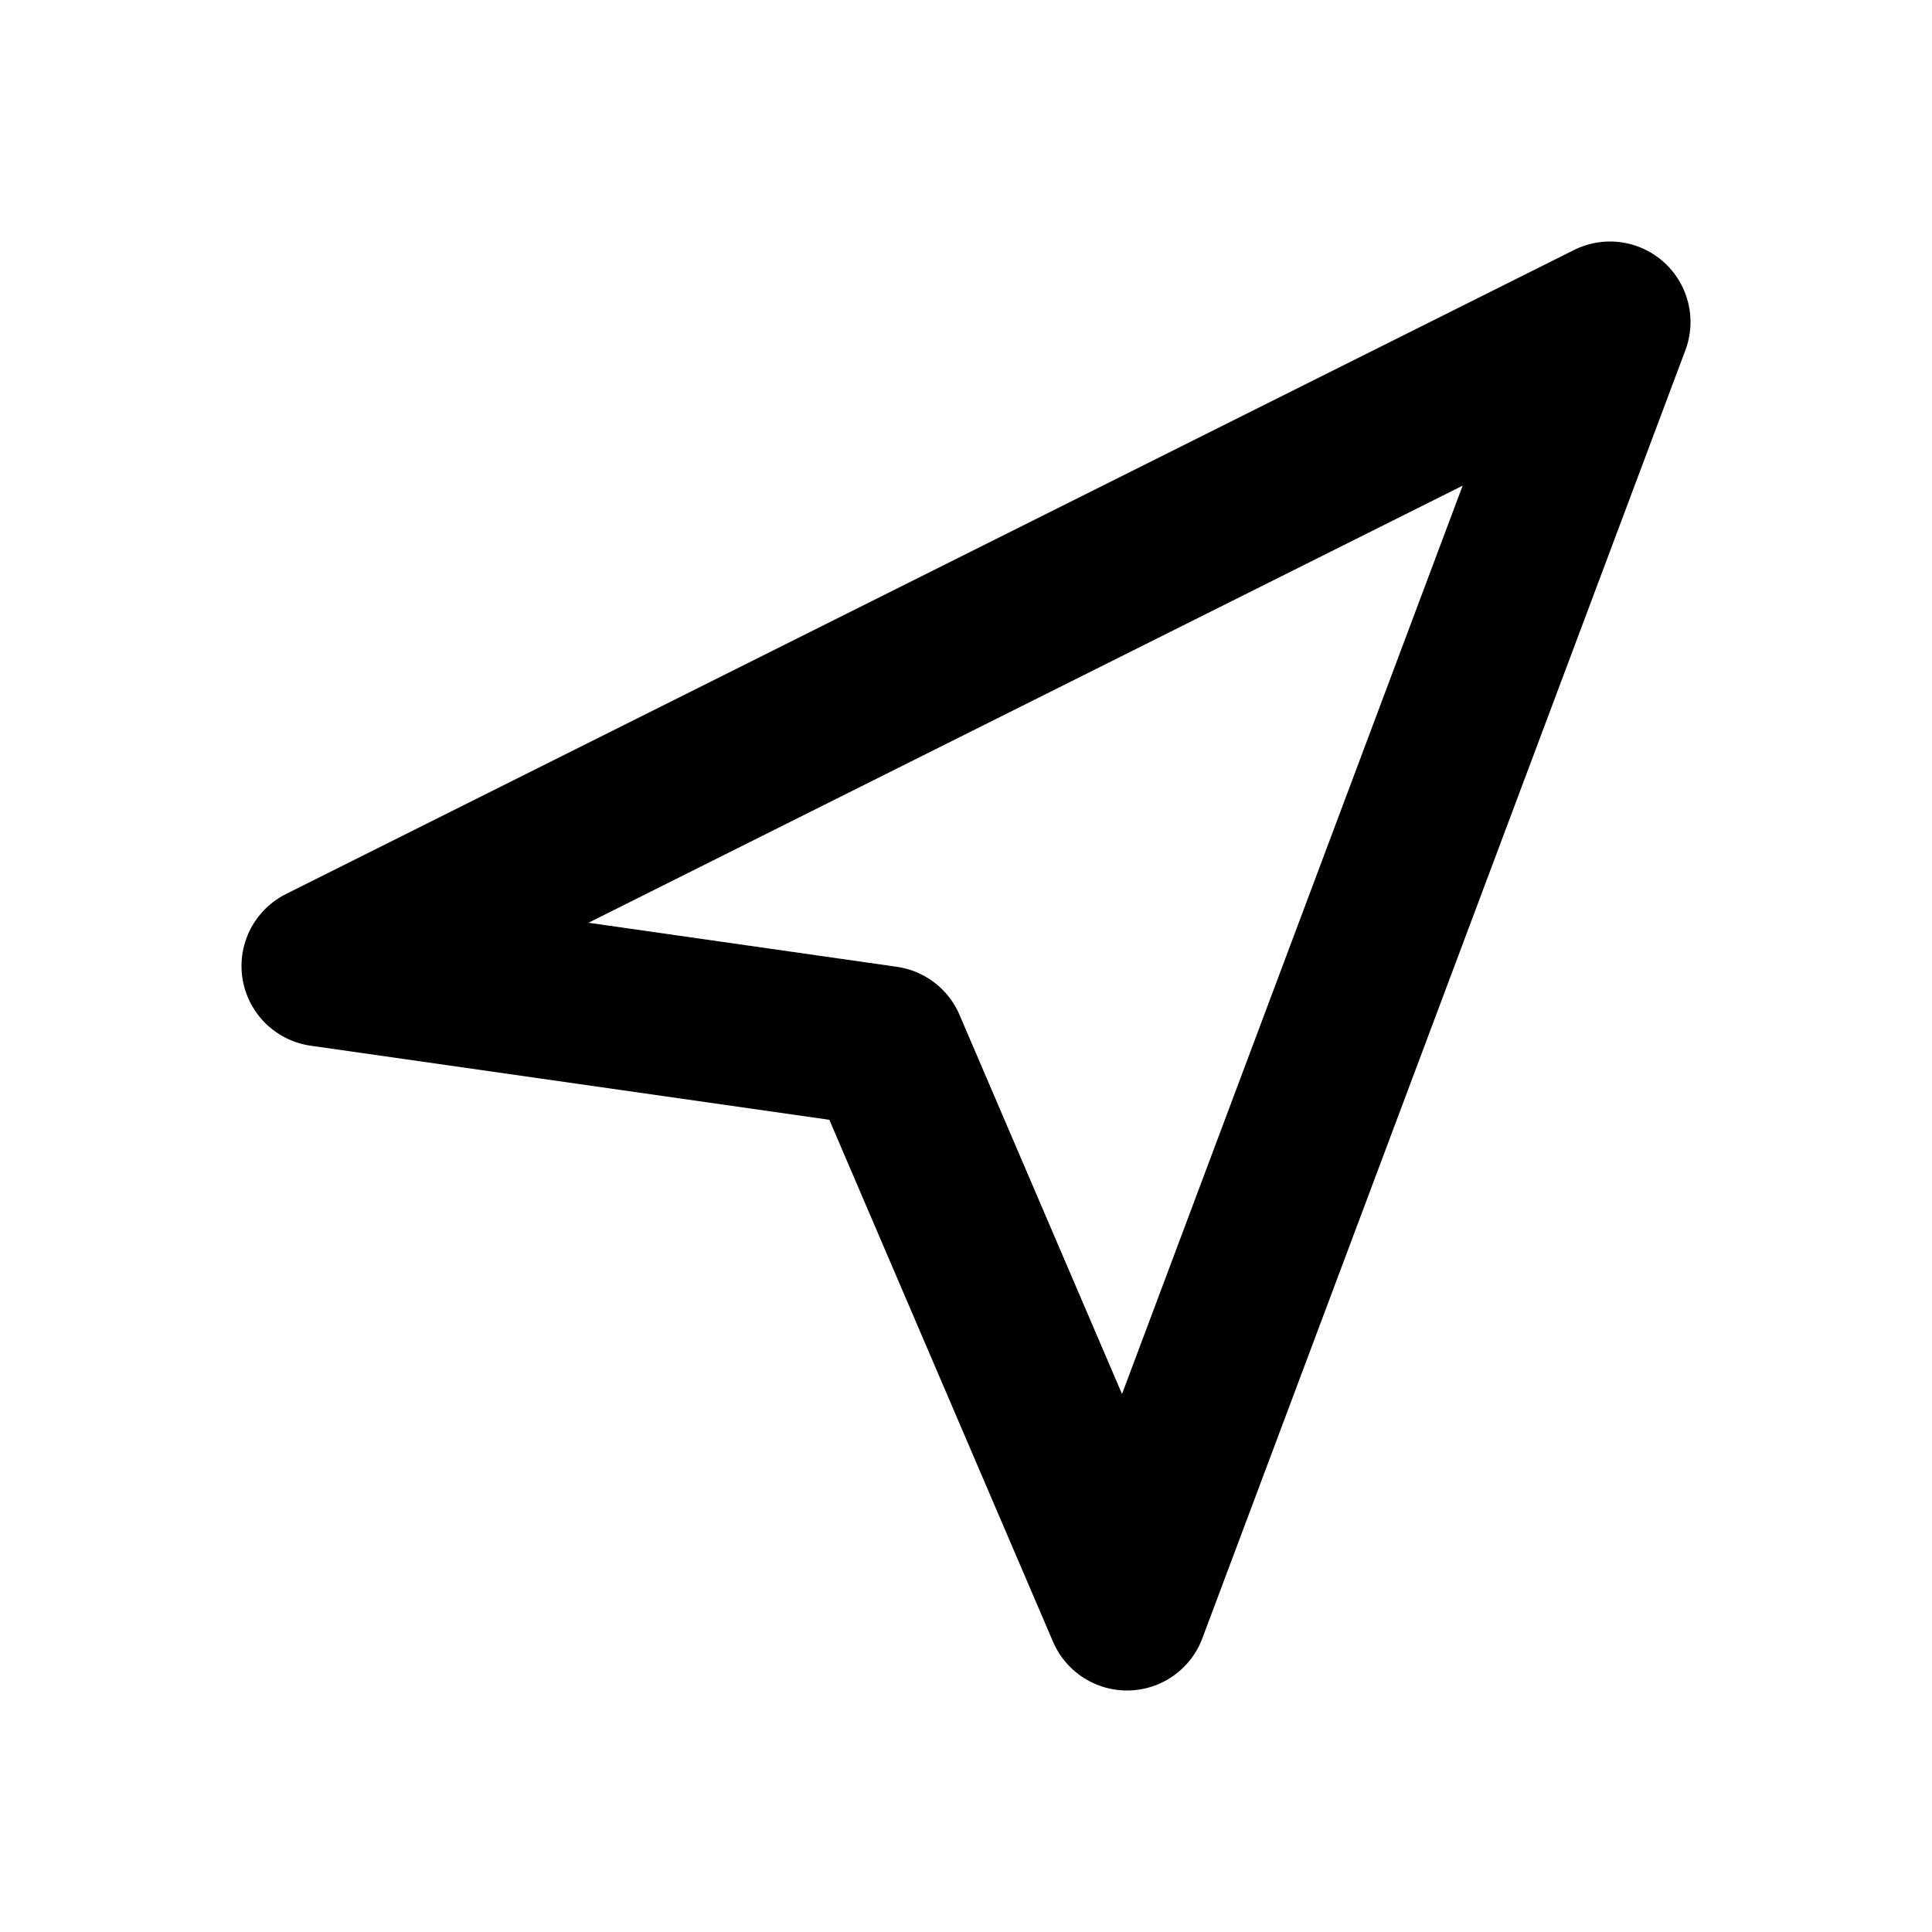
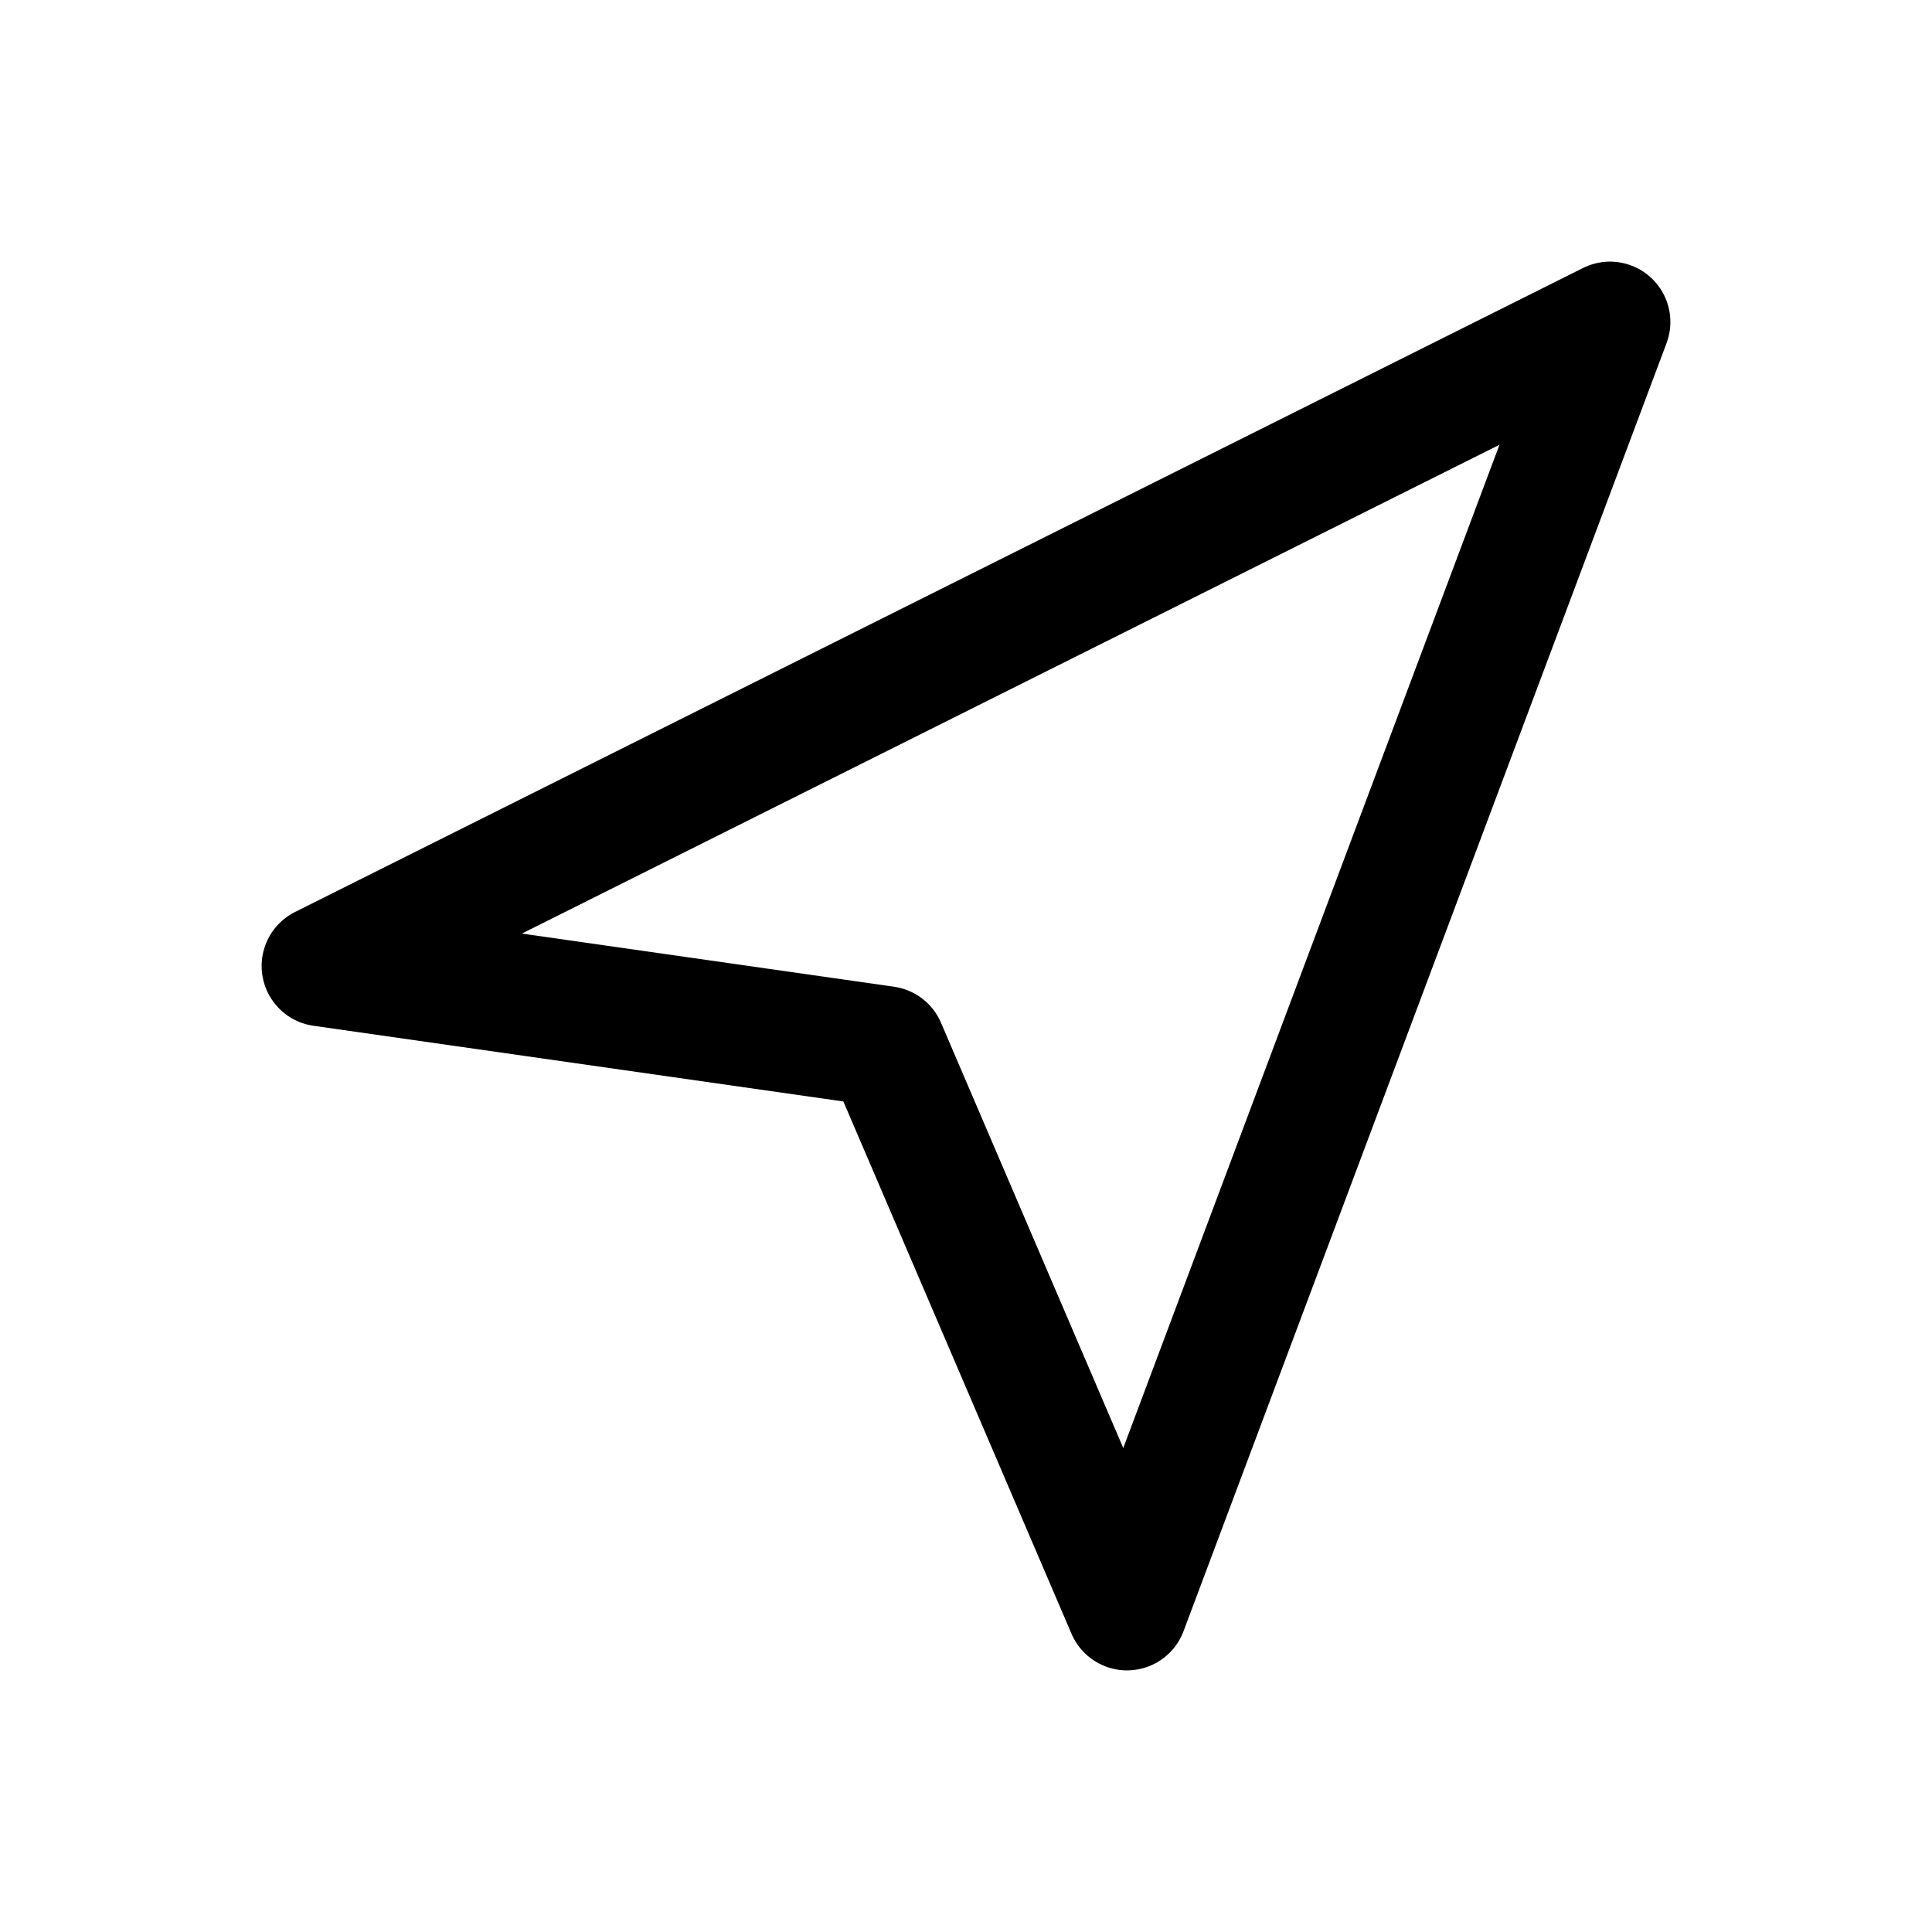
<svg xmlns="http://www.w3.org/2000/svg" width="24" height="24" viewBox="0 0 24 24" fill="none">
-   <path d="M4 12L20 4L14 20L11 13L4 12Z" stroke="currentColor" stroke-width="2" stroke-linejoin="round" />
+   <path d="M4 12L20 4L14 20L11 13L4 12Z" stroke="currentColor" stroke-width="1.5" stroke-linejoin="round" />
</svg>
